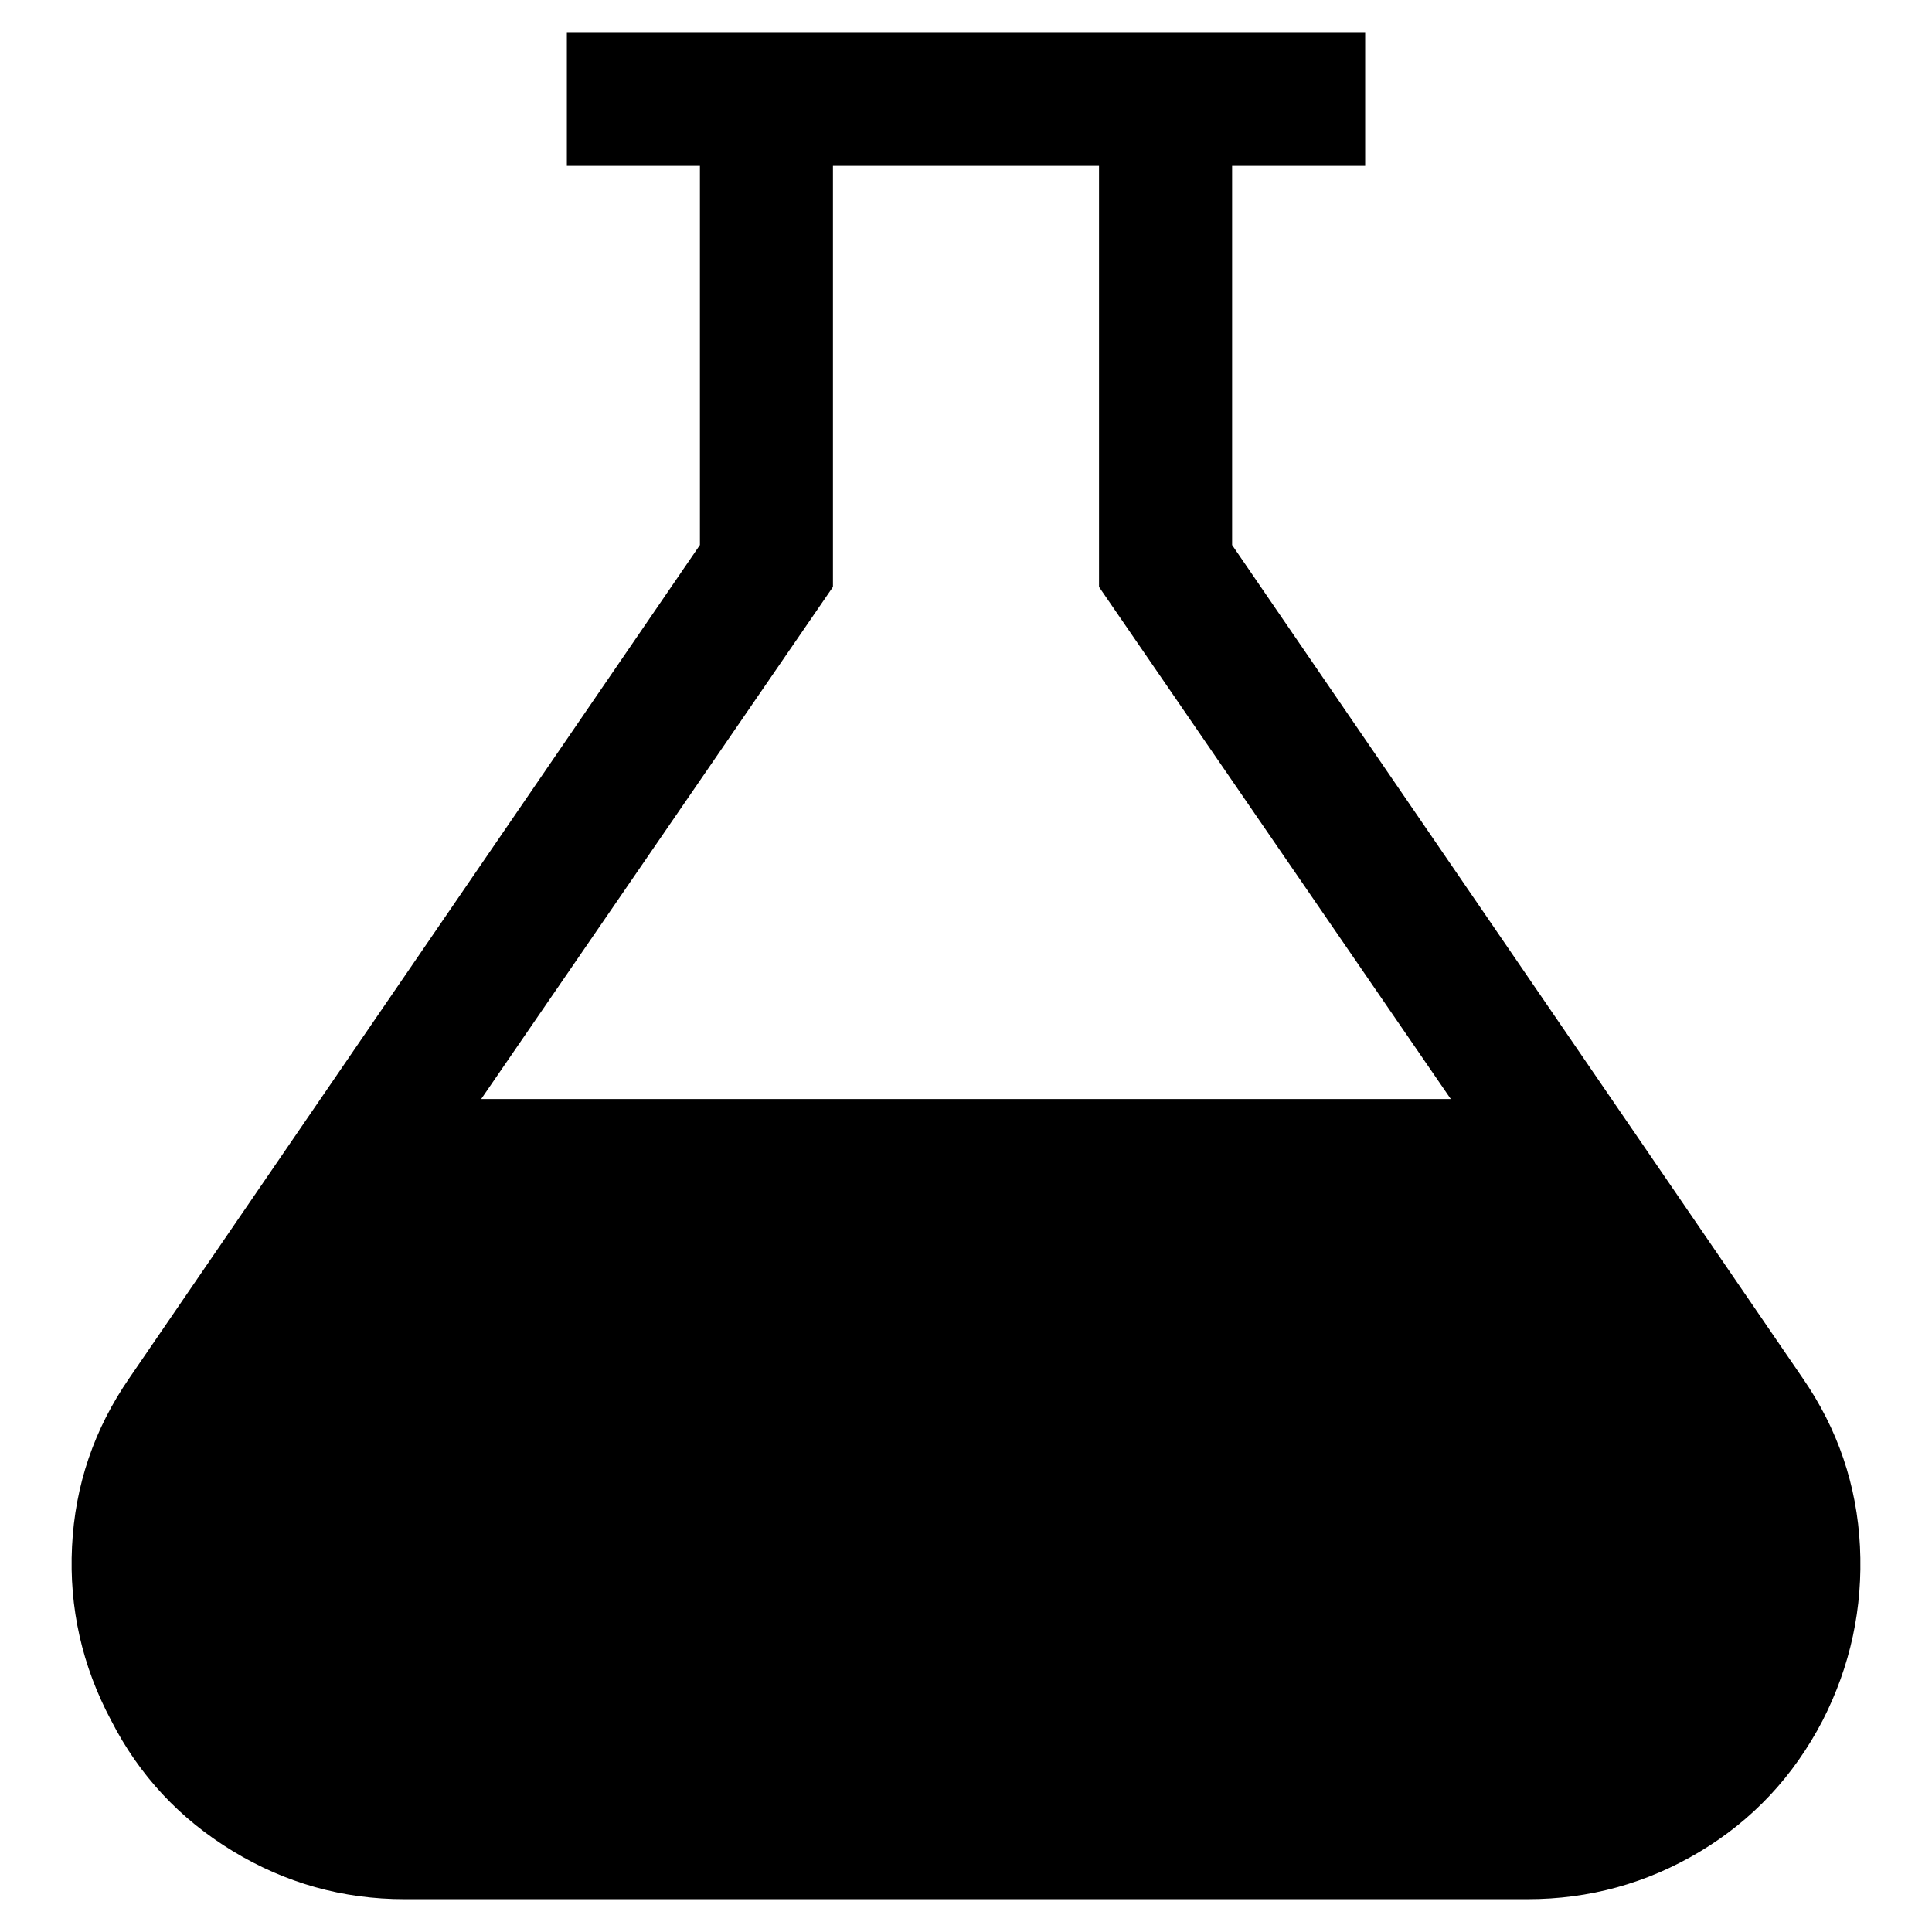
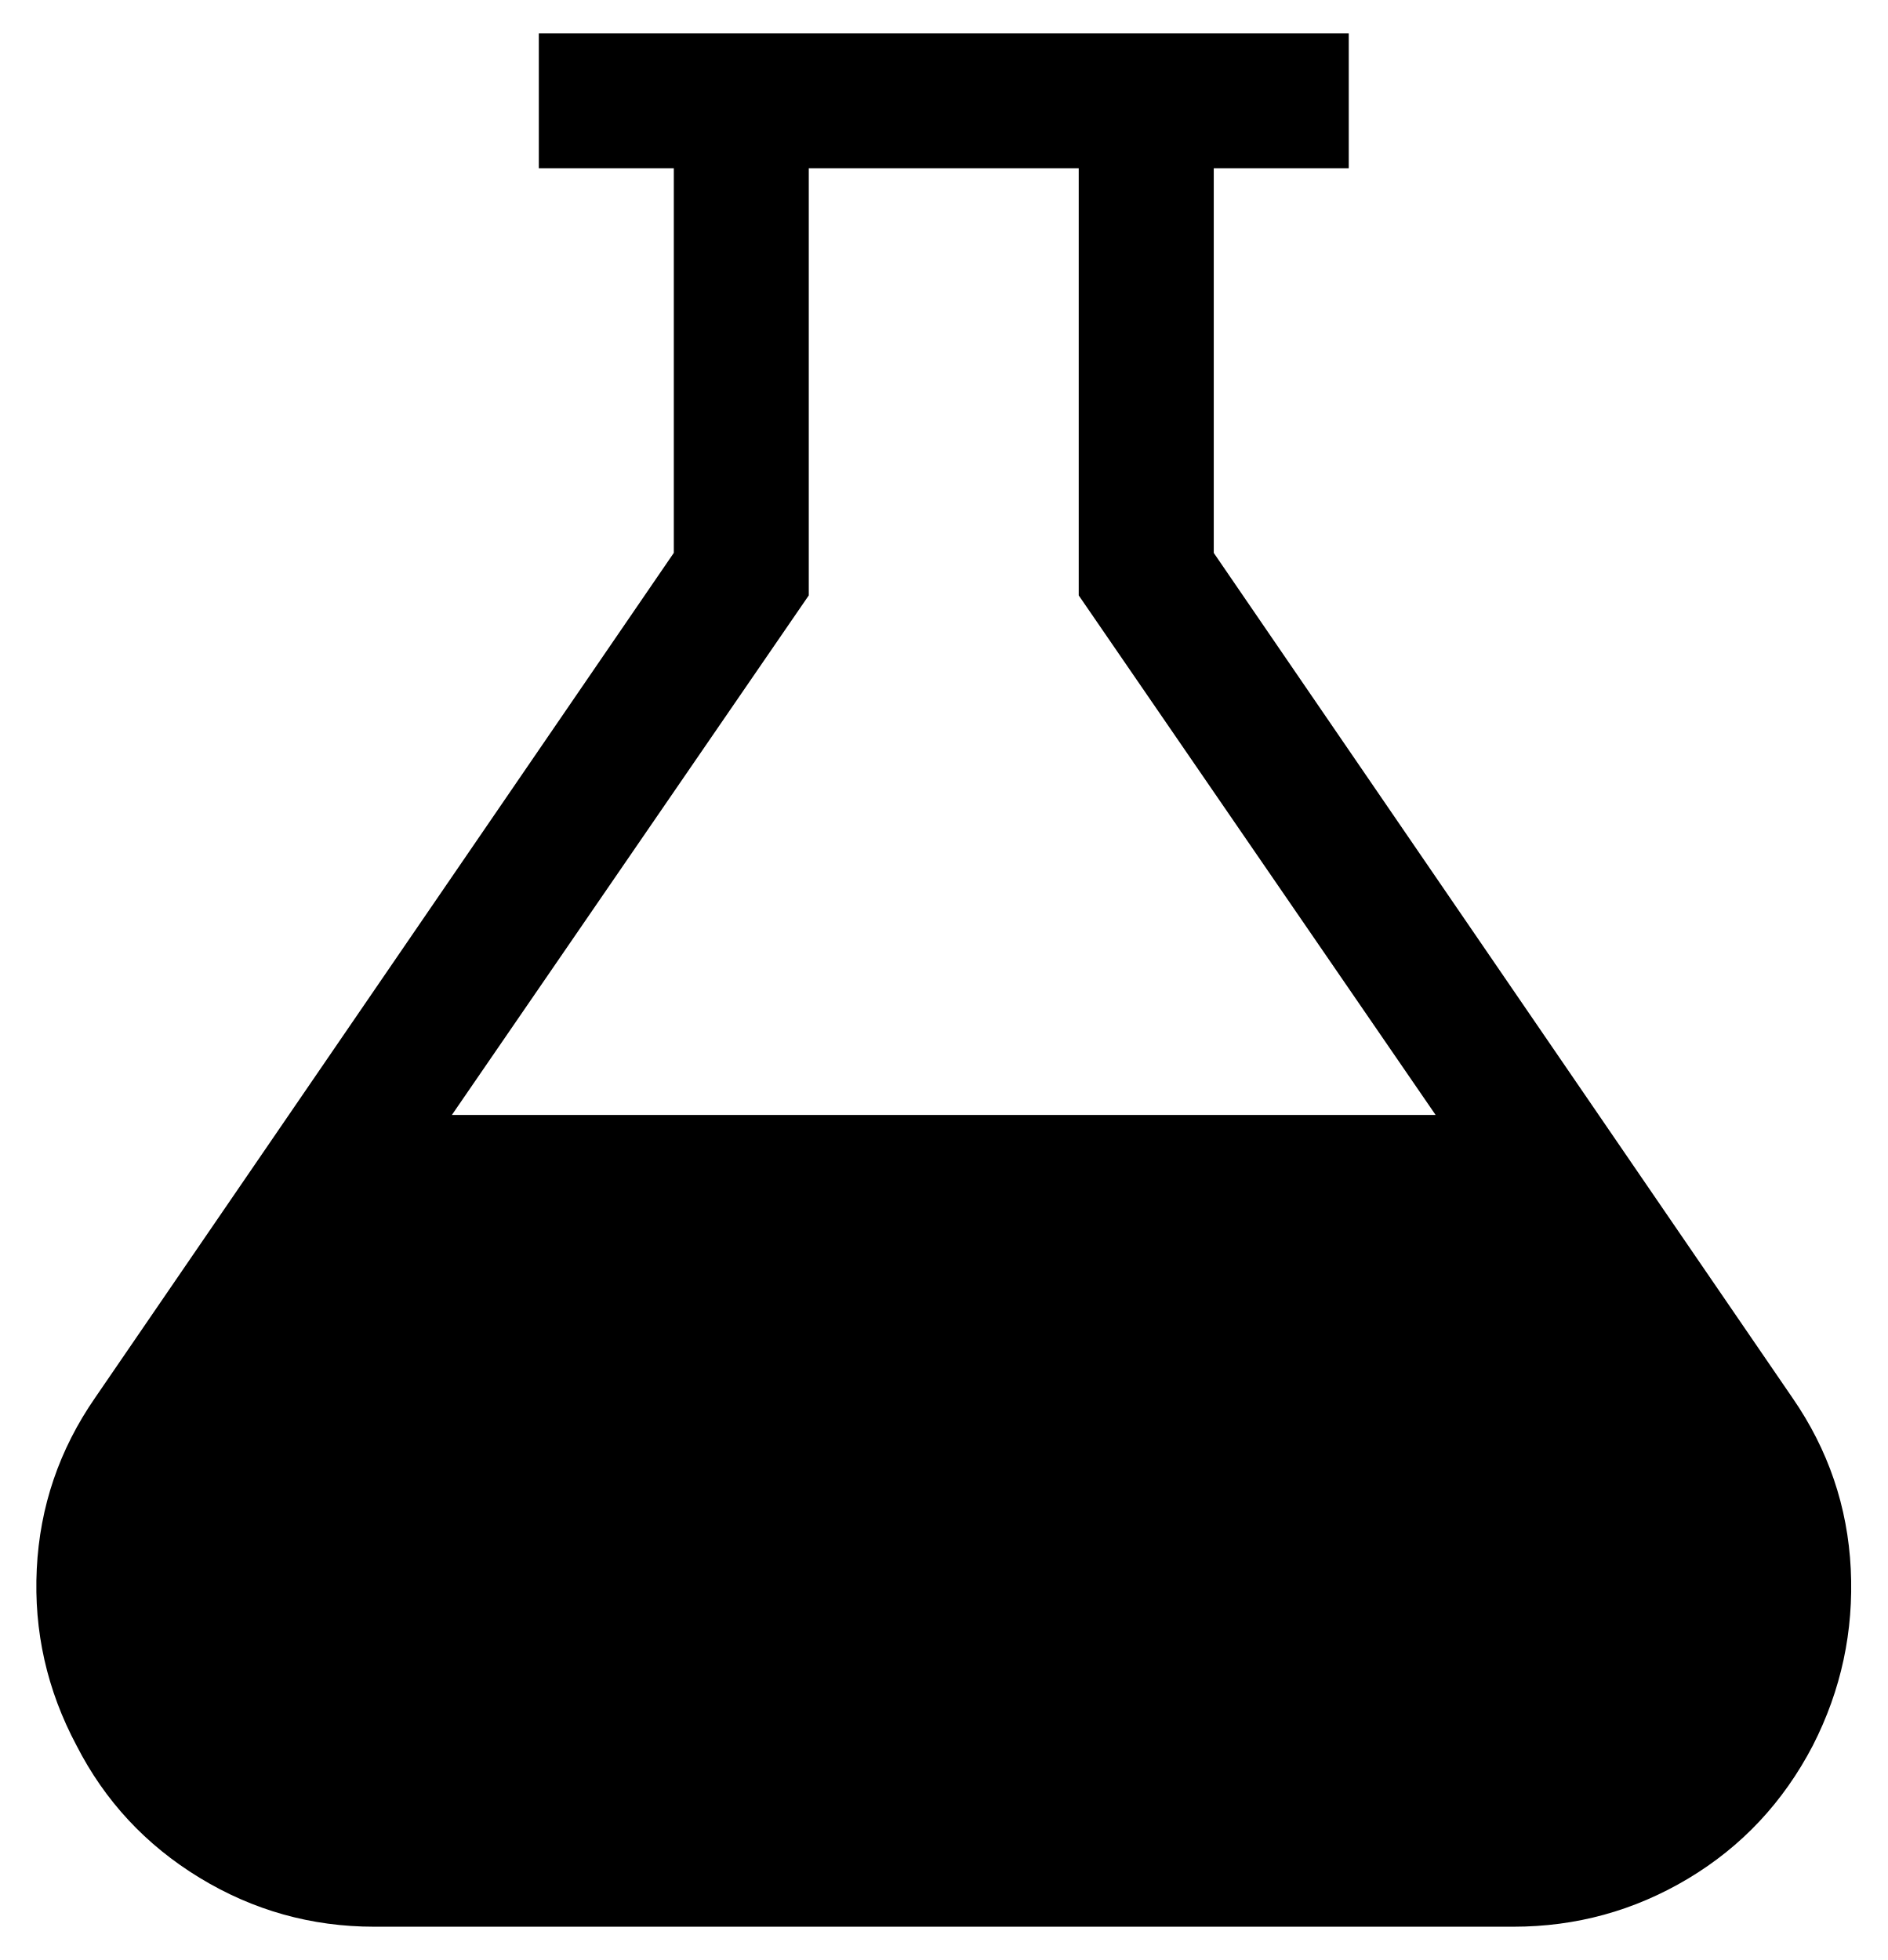
- <svg xmlns="http://www.w3.org/2000/svg" version="1.0" id="Layer_1" x="0px" y="0px" width="10px" height="10px" viewBox="0 0 52 54" enable-background="new 0 0 52 54" xml:space="preserve" class="svg-monochromatic">
+ <svg xmlns="http://www.w3.org/2000/svg" version="1.0" id="Layer_1" x="0px" y="0px" viewBox="0 0 52 54" enable-background="new 0 0 52 54" xml:space="preserve" class="svg-monochromatic">
  <g>
    <path d="M49.382,38.514c0.985,1.426,1.52,2.997,1.605,4.712c0.084,1.714-0.264,3.337-1.045,4.865   c-0.814,1.562-1.961,2.784-3.438,3.668c-1.479,0.883-3.082,1.324-4.814,1.324H10.31c-1.732,0-3.337-0.45-4.814-1.35   c-1.477-0.9-2.607-2.114-3.388-3.643c-0.815-1.528-1.18-3.151-1.095-4.865c0.084-1.715,0.619-3.286,1.605-4.712l15.945-23.281   V4.636h-3.719V0.917h22.313v3.719h-3.719v10.597L49.382,38.514z M22.281,16.404l-9.832,14.314H39.55l-9.832-14.314V4.636h-7.437   V16.404z" />
  </g>
</svg>
